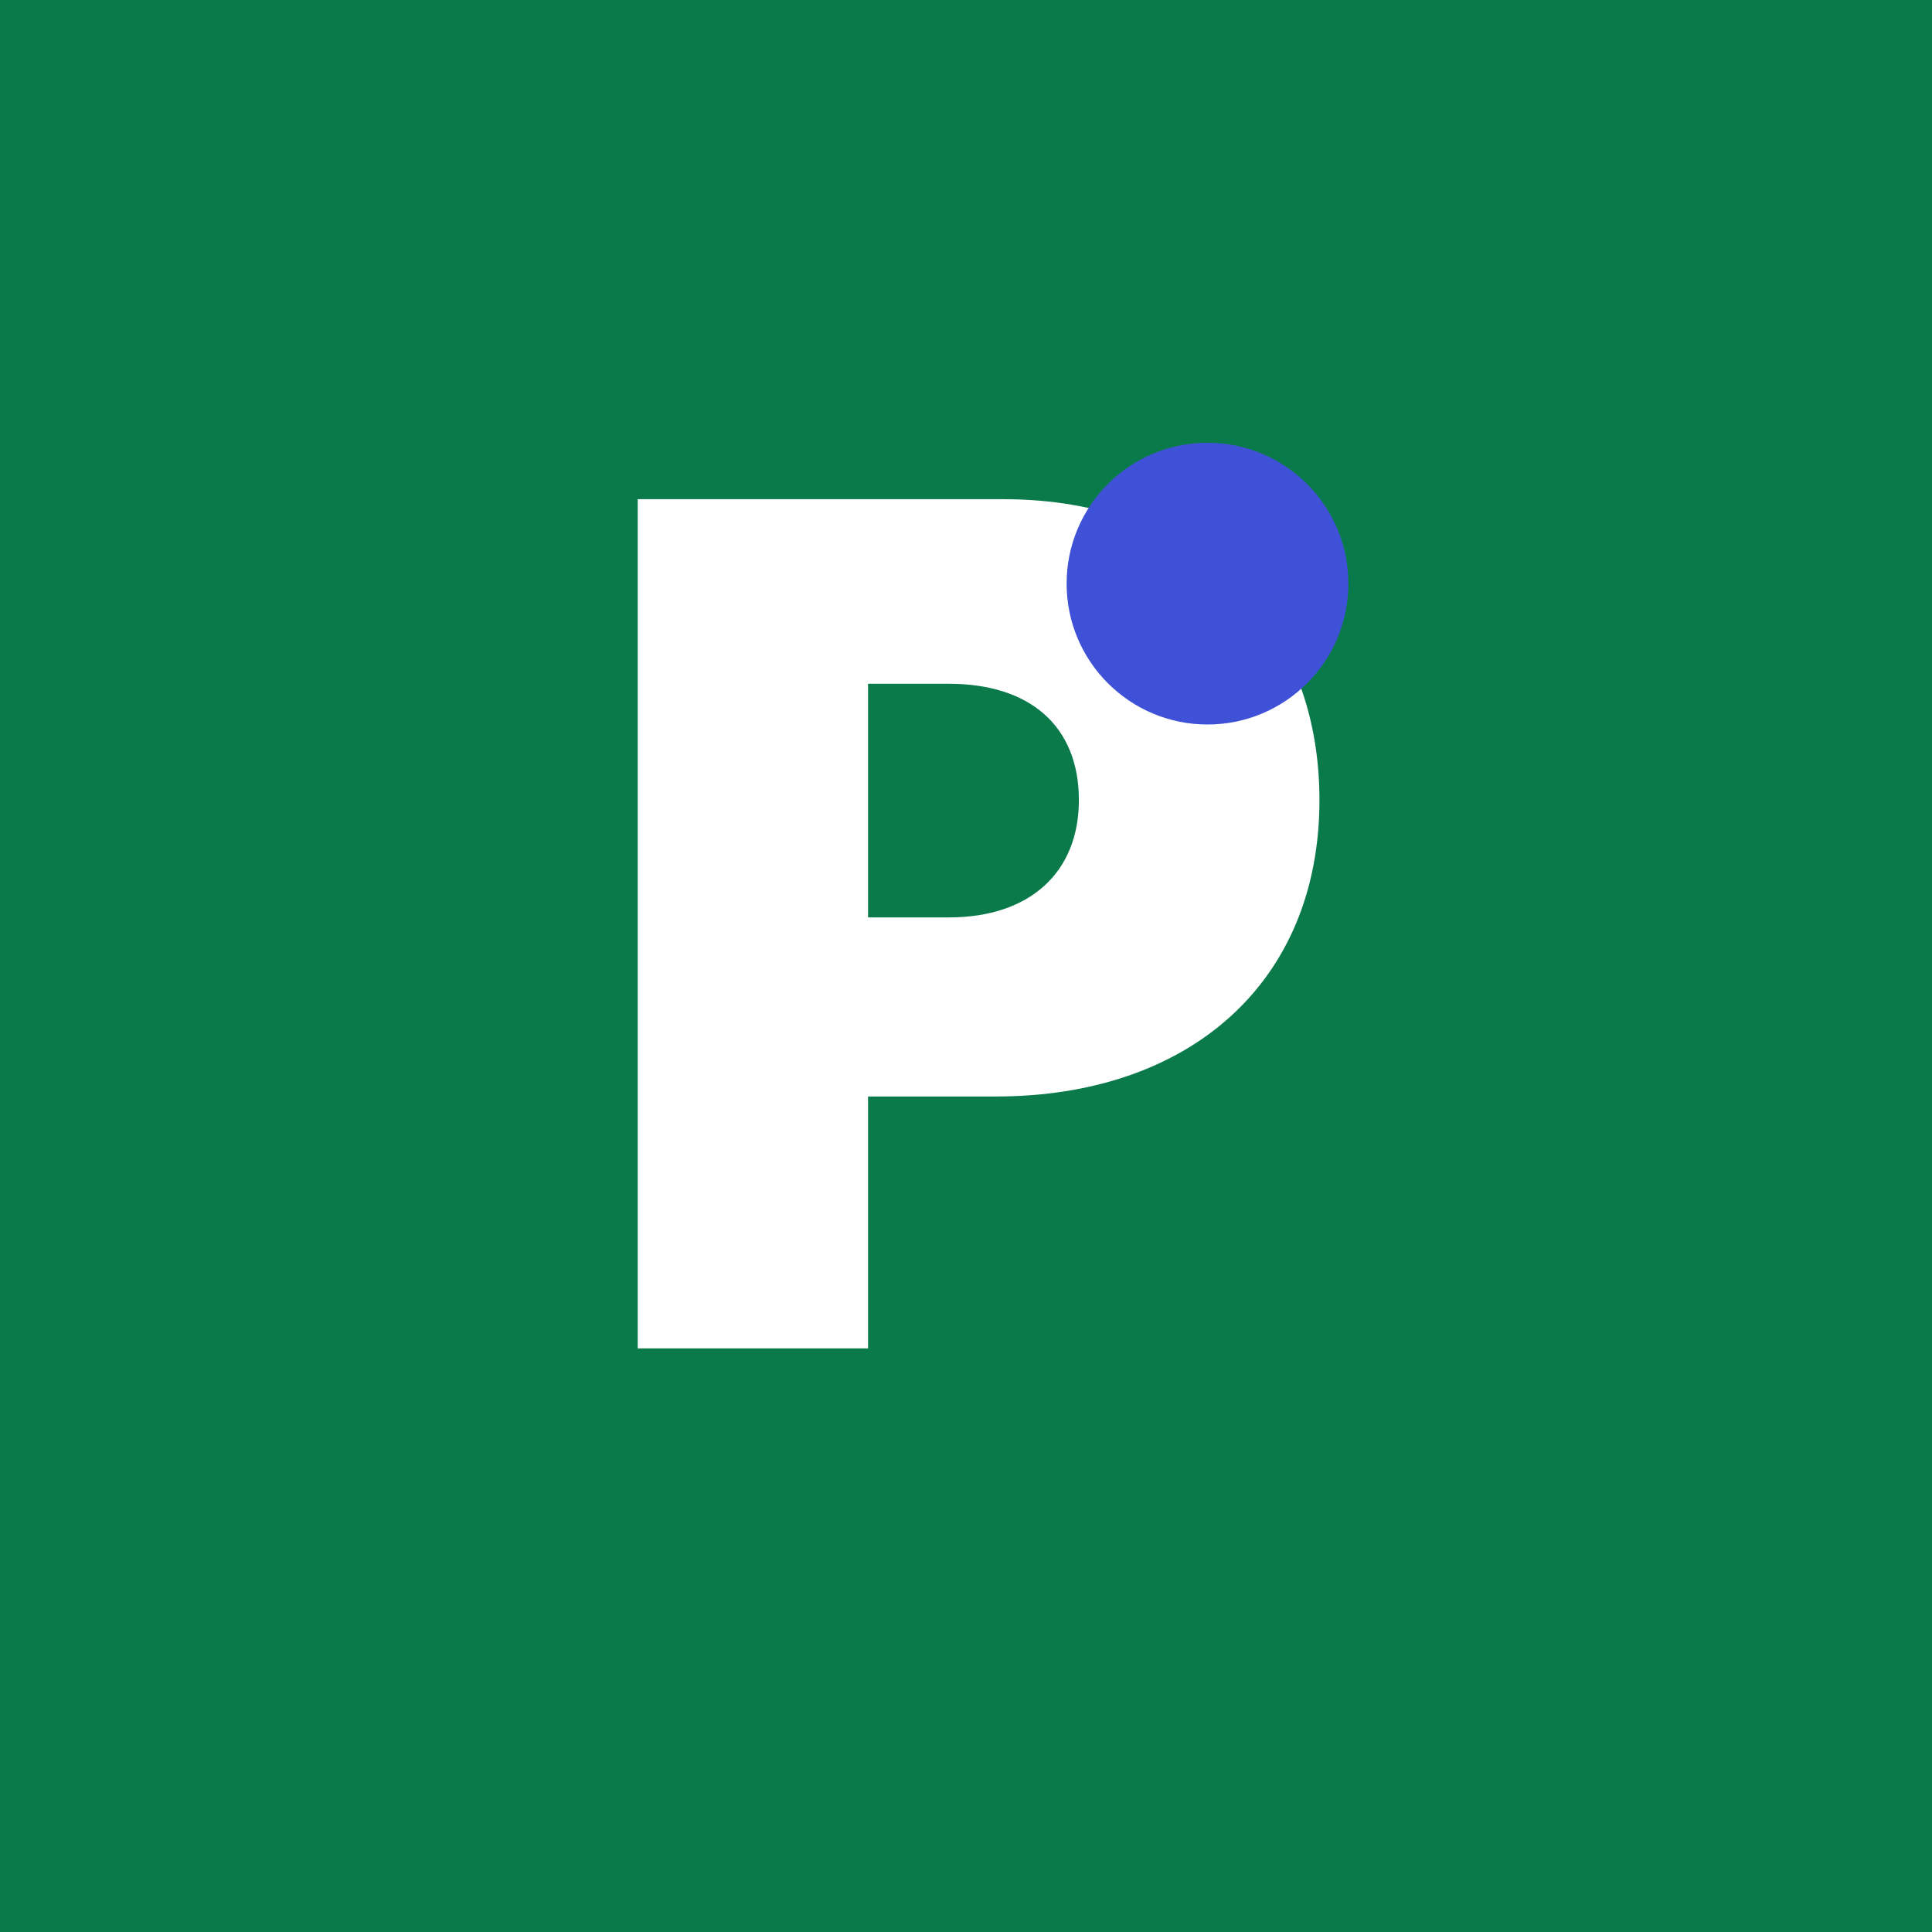
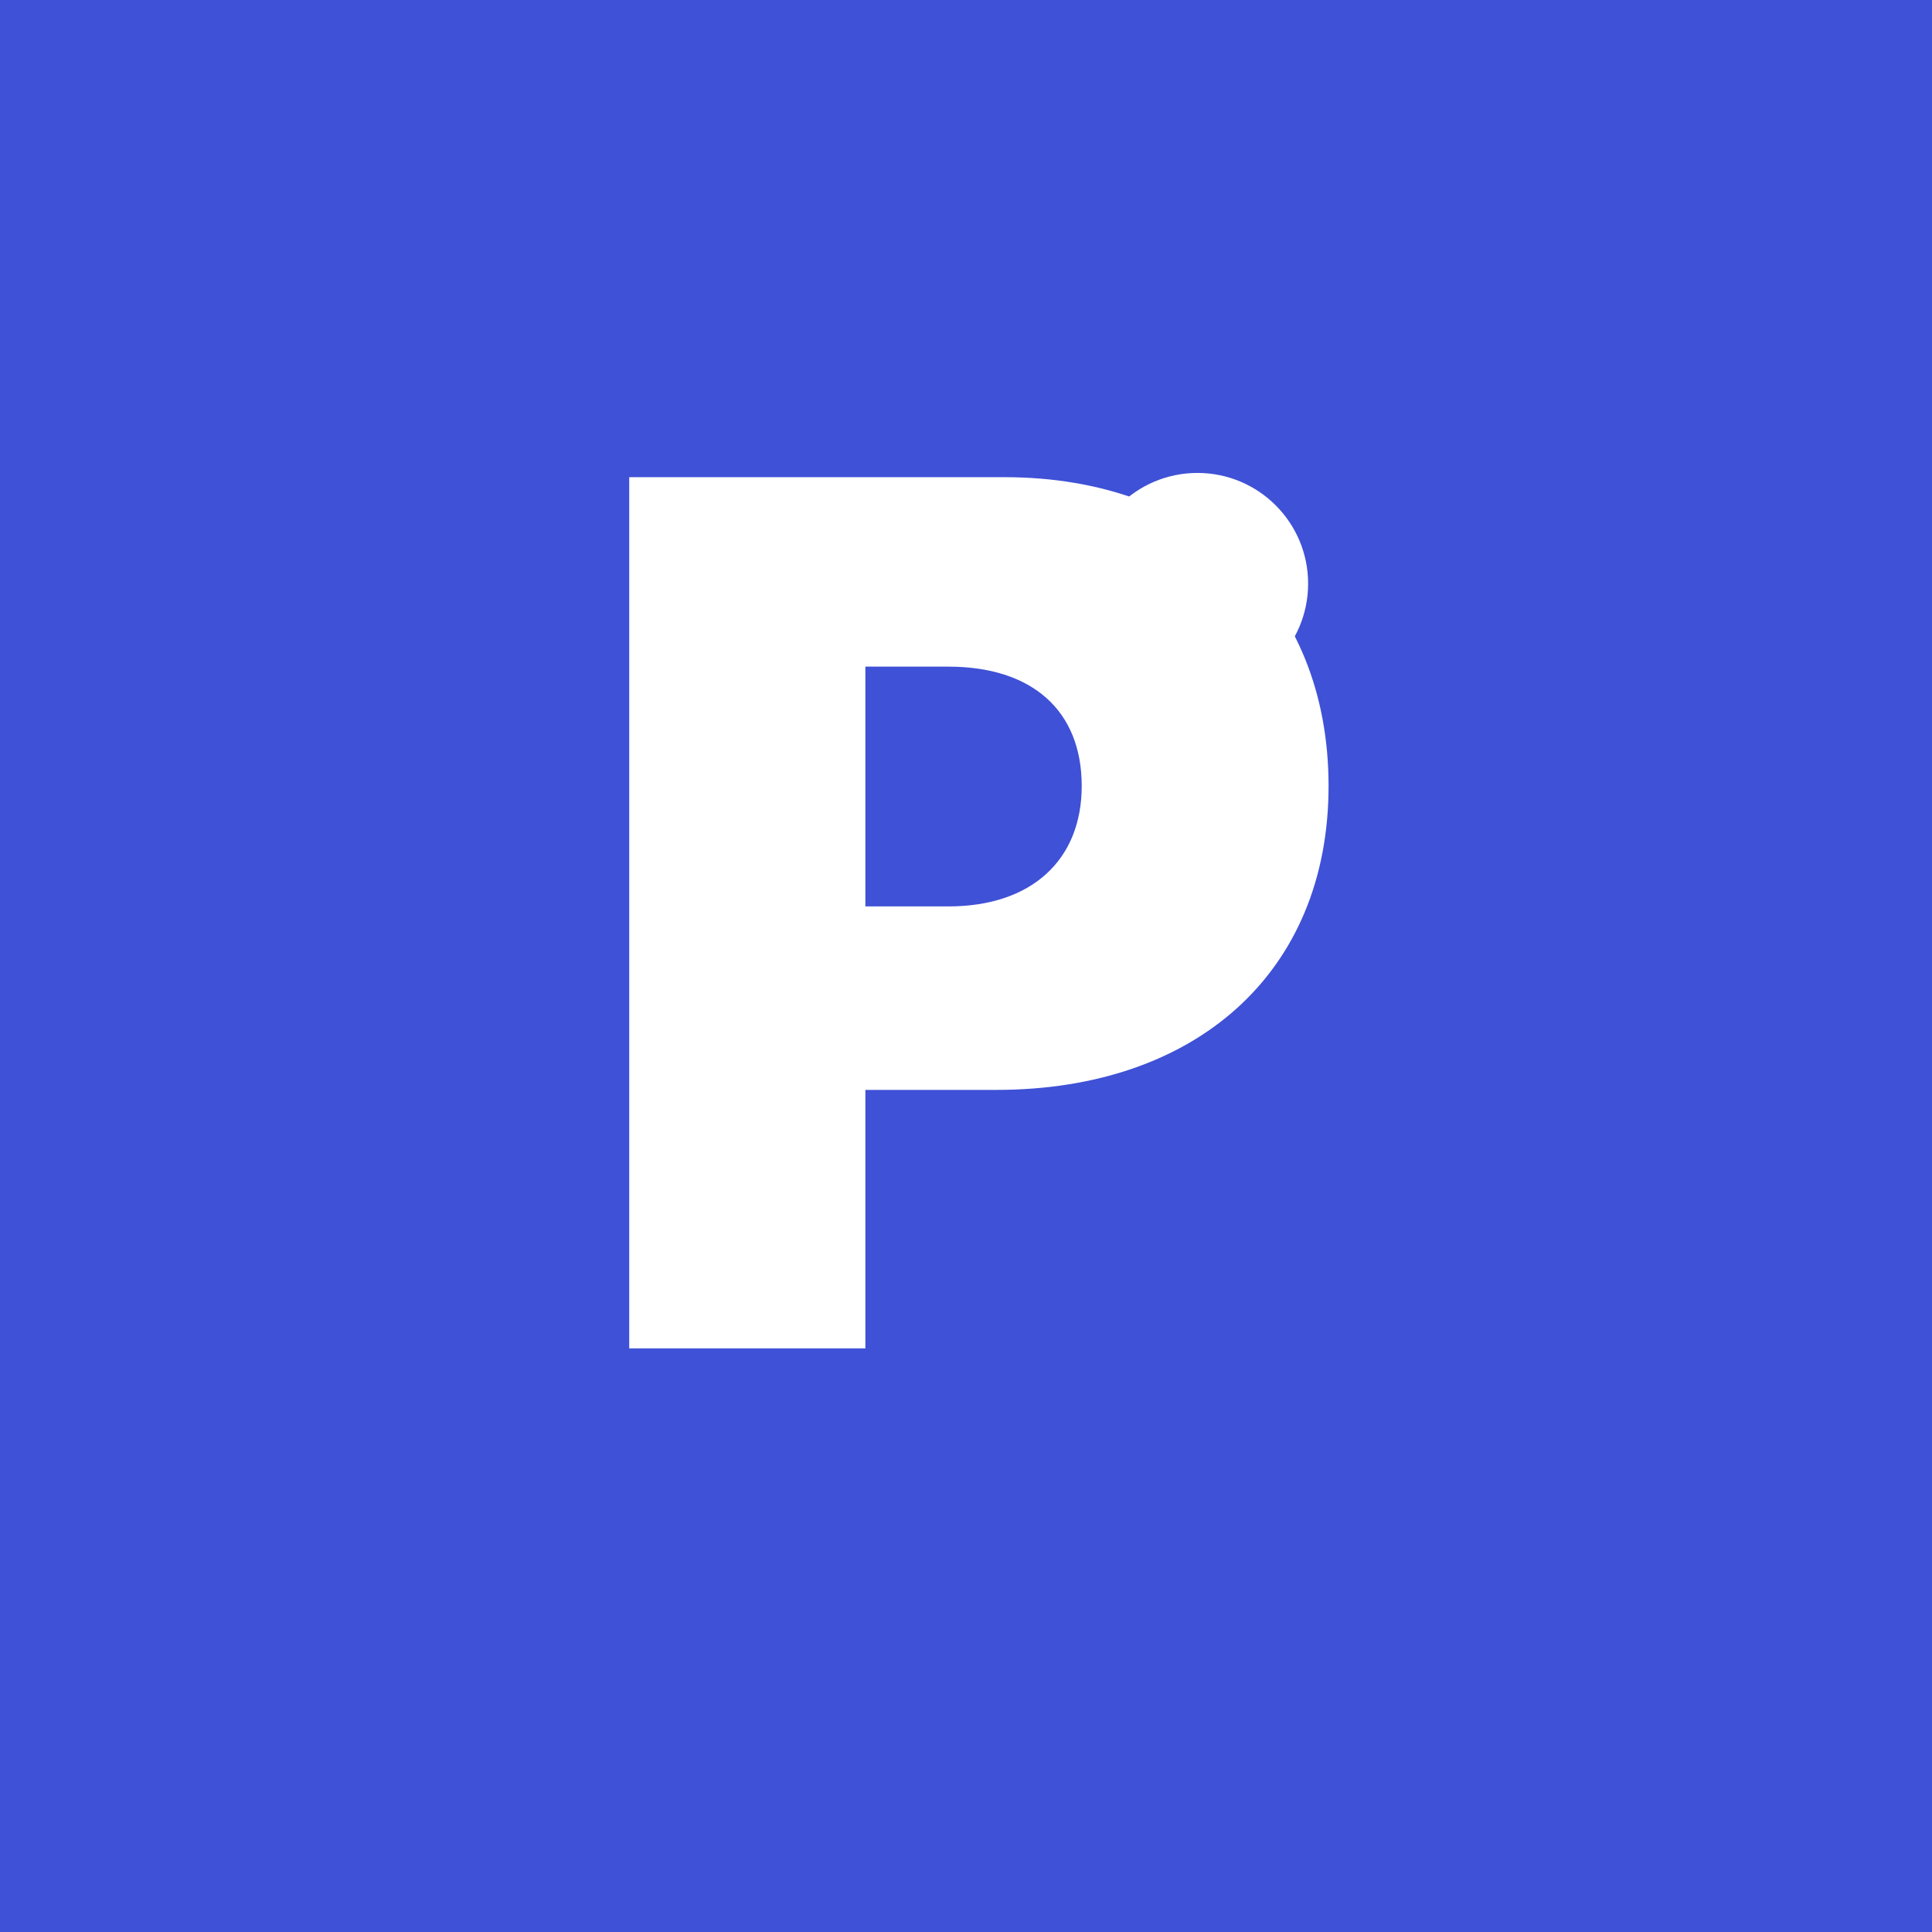
<svg xmlns="http://www.w3.org/2000/svg" viewBox="0 0 192 192" width="192" height="192">
-   <rect width="192" height="192" fill="#0B7A4B" />
-   <text x="96" y="134" text-anchor="middle" font-family="-apple-system, BlinkMacSystemFont, 'Segoe UI', sans-serif" font-size="116" font-weight="900" fill="#FFFFFF" letter-spacing="-4">P</text>
-   <circle cx="120" cy="58" r="14" fill="#3F51D6" />
+   <rect width="192" height="192" fill="#3F51D6" />
+   <text x="96" y="134" text-anchor="middle" font-family="-apple-system, BlinkMacSystemFont, 'Segoe UI', sans-serif" font-size="119" font-weight="900" fill="#FFFFFF" letter-spacing="-3">P</text>
+   <circle cx="119" cy="58" r="11" fill="#FFFFFF" />
</svg>
